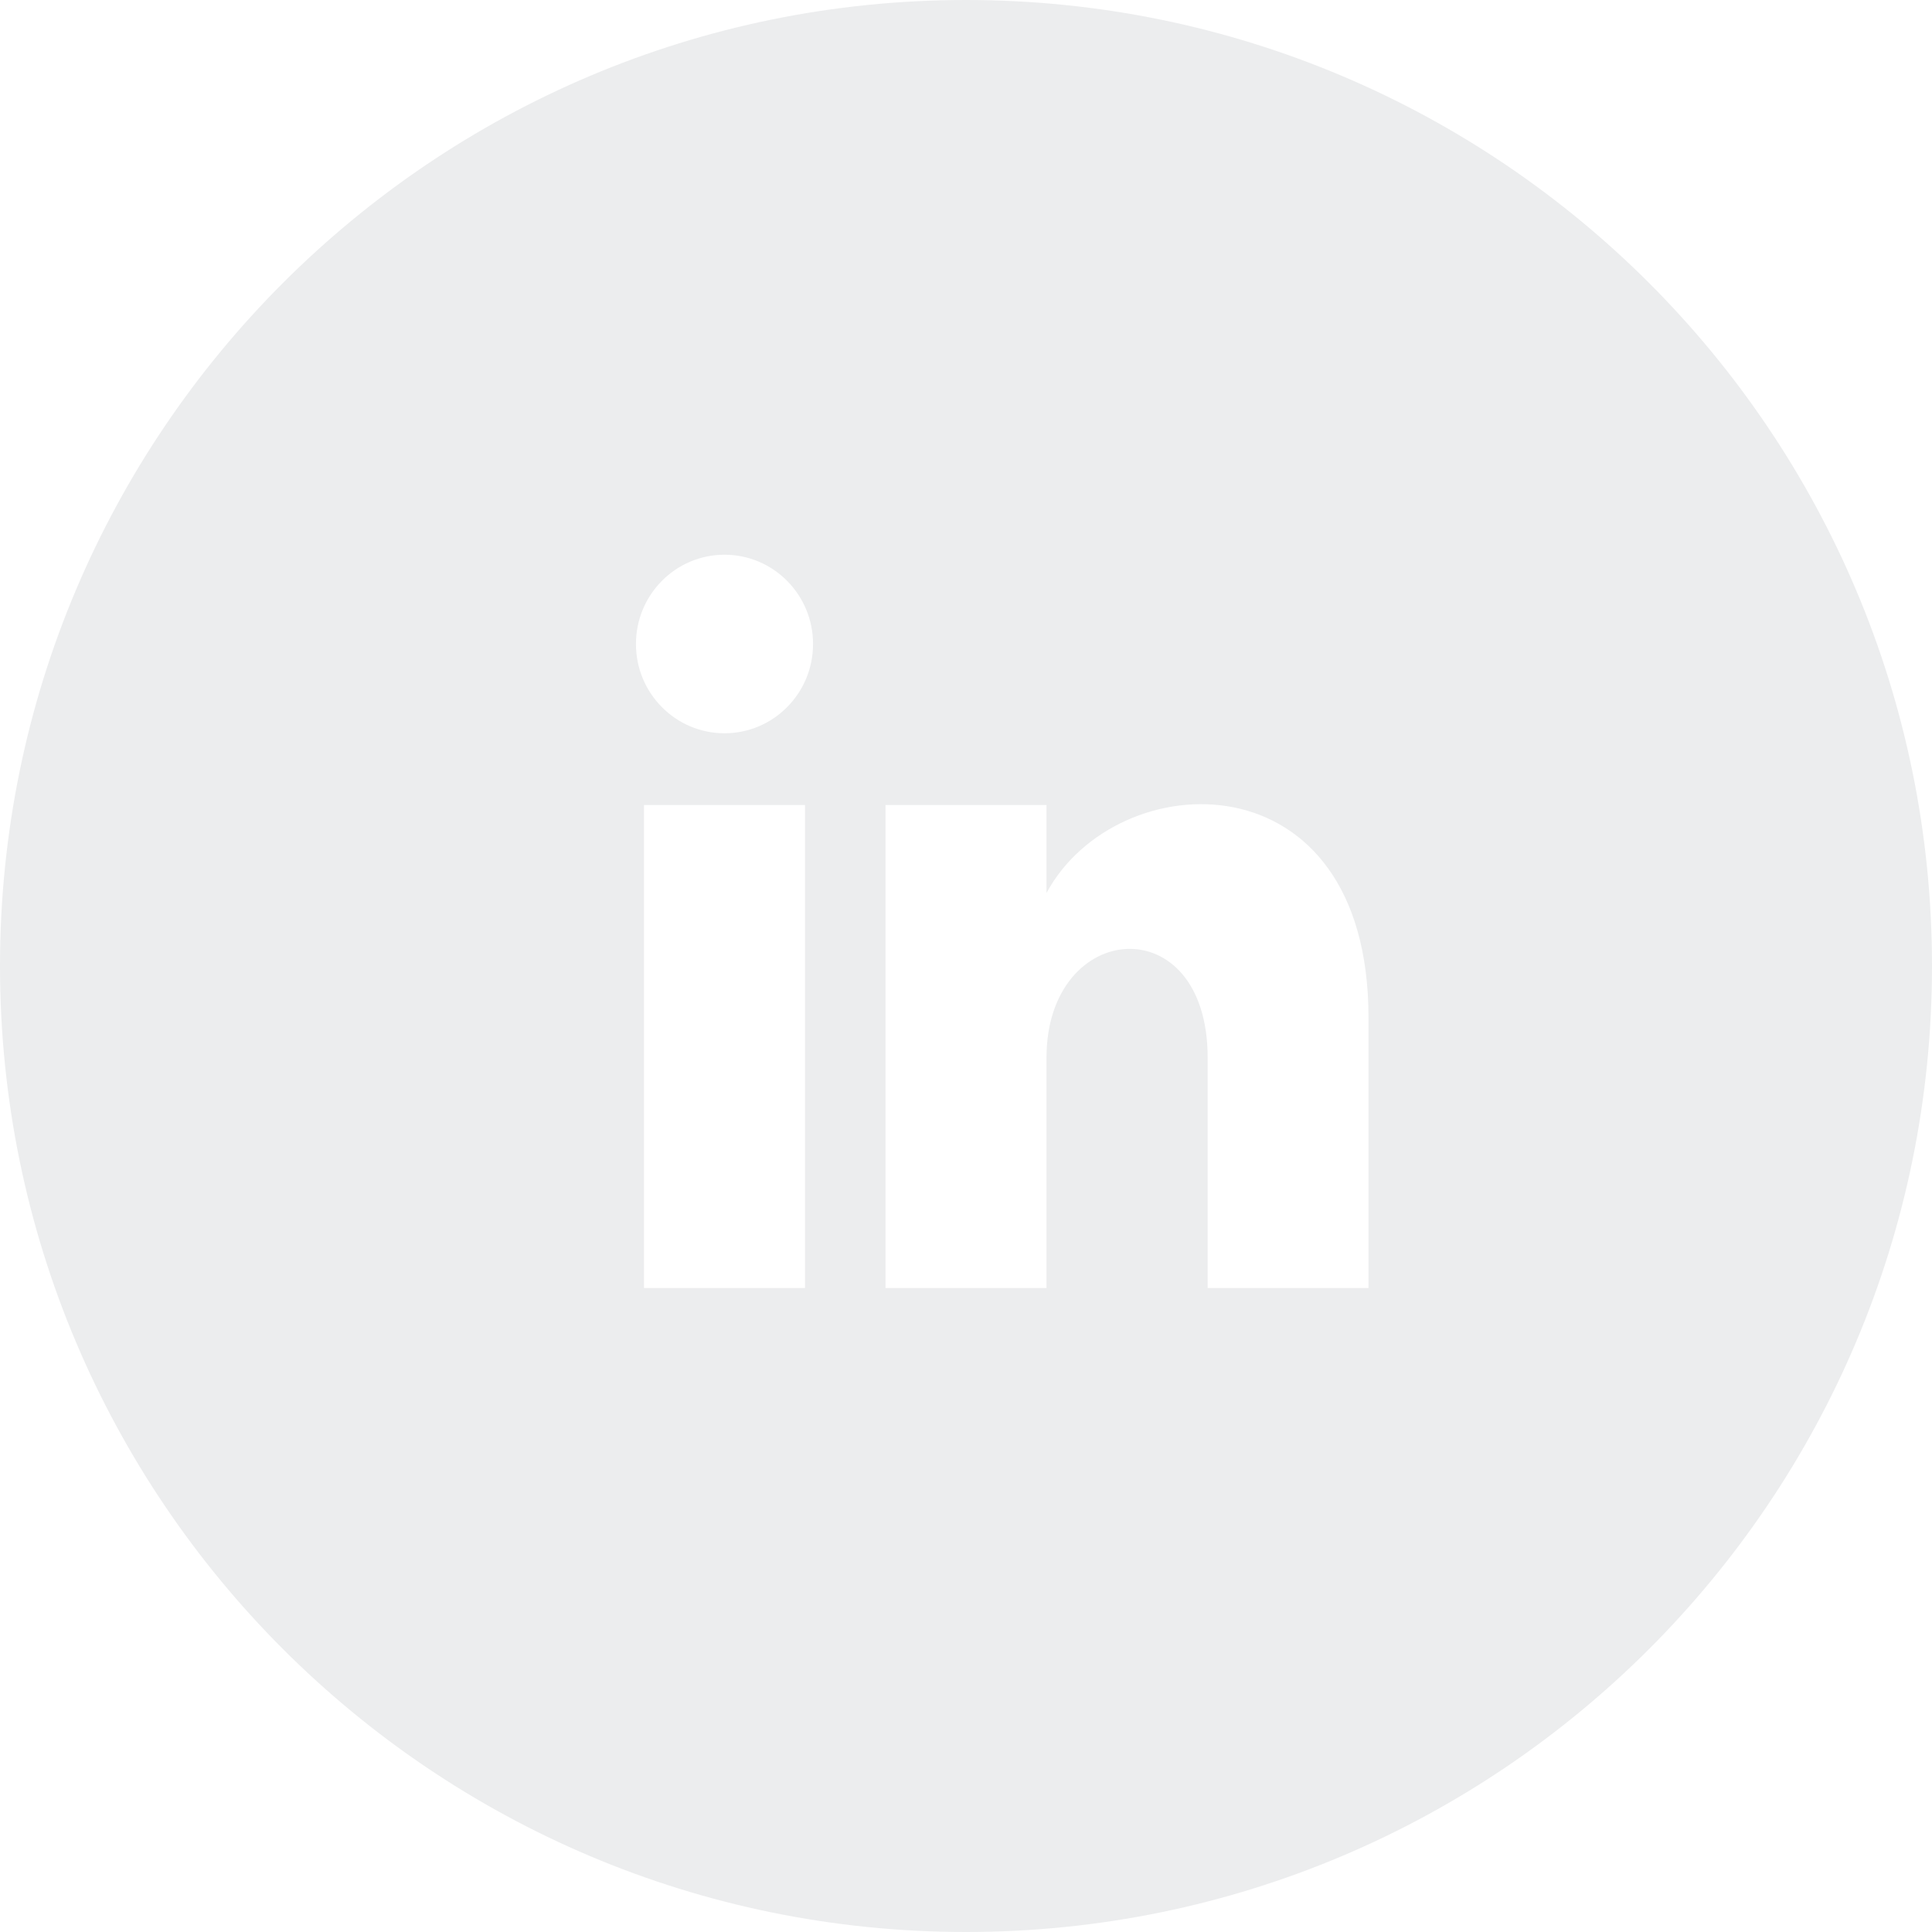
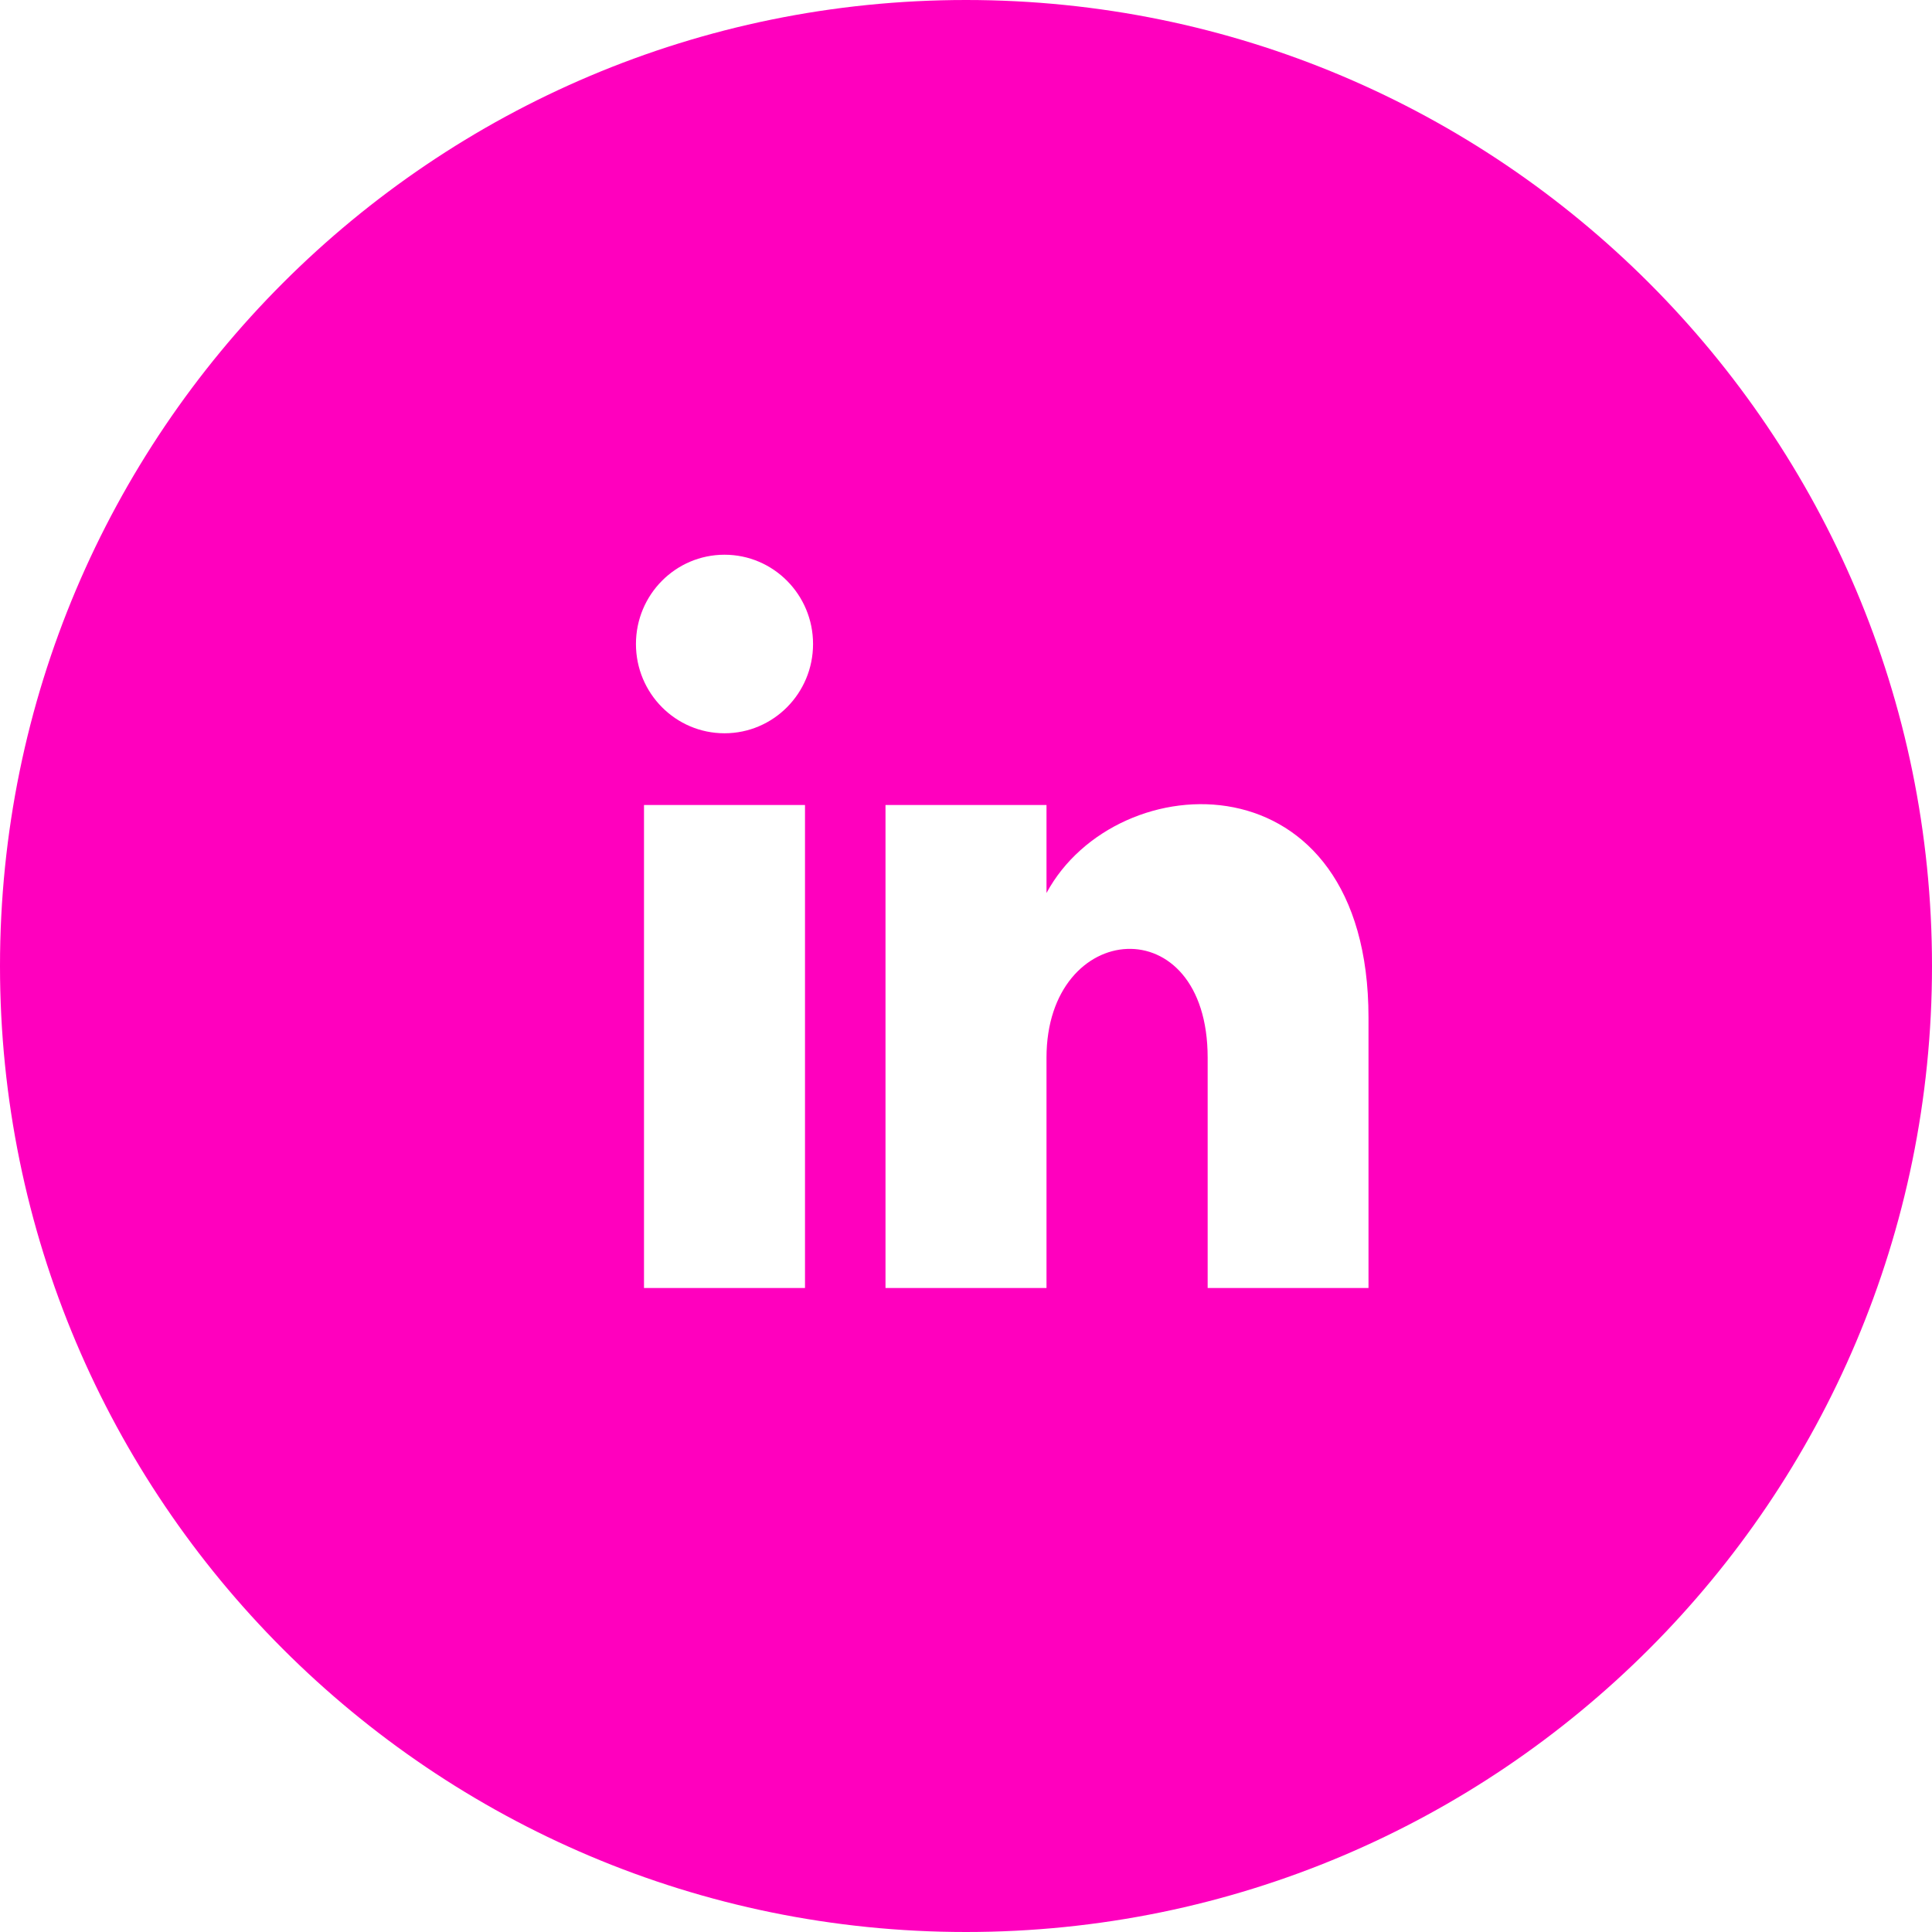
<svg xmlns="http://www.w3.org/2000/svg" xmlns:xlink="http://www.w3.org/1999/xlink" role="img" viewBox="0 0 24 24">
  <defs>
    <style>
      .Icon__main--icon{
-         fill: #ecedee;
+         fill: #ff00be;
        text-decoration: none;
        transition: all .3s;
      }
      
      .Icon__main:hover .Icon__main--icon {
-         fill: #3bad35;
+         fill: #bd0057;
      }
    </style>
  </defs>
  <a class="Icon__main" xlink:href="https://www.linkedin.com/in/robert430404/" target="_blank">
    <rect x="0" y="0" width="100%" height="100%" fill-opacity="0" />
    <path class="Icon__main--icon" d="M12 0c-6.627 0-12 5.373-12 12s5.373 12 12 12 12-5.373 12-12-5.373-12-12-12zm-2 16h-2v-6h2v6zm-1-6.891c-.607 0-1.1-.496-1.1-1.109 0-.612.492-1.109 1.1-1.109s1.1.497 1.1 1.109c0 .613-.493 1.109-1.1 1.109zm8 6.891h-1.998v-2.861c0-1.881-2.002-1.722-2.002 0v2.861h-2v-6h2v1.093c.872-1.616 4-1.736 4 1.548v3.359z" />
  </a>
</svg>
